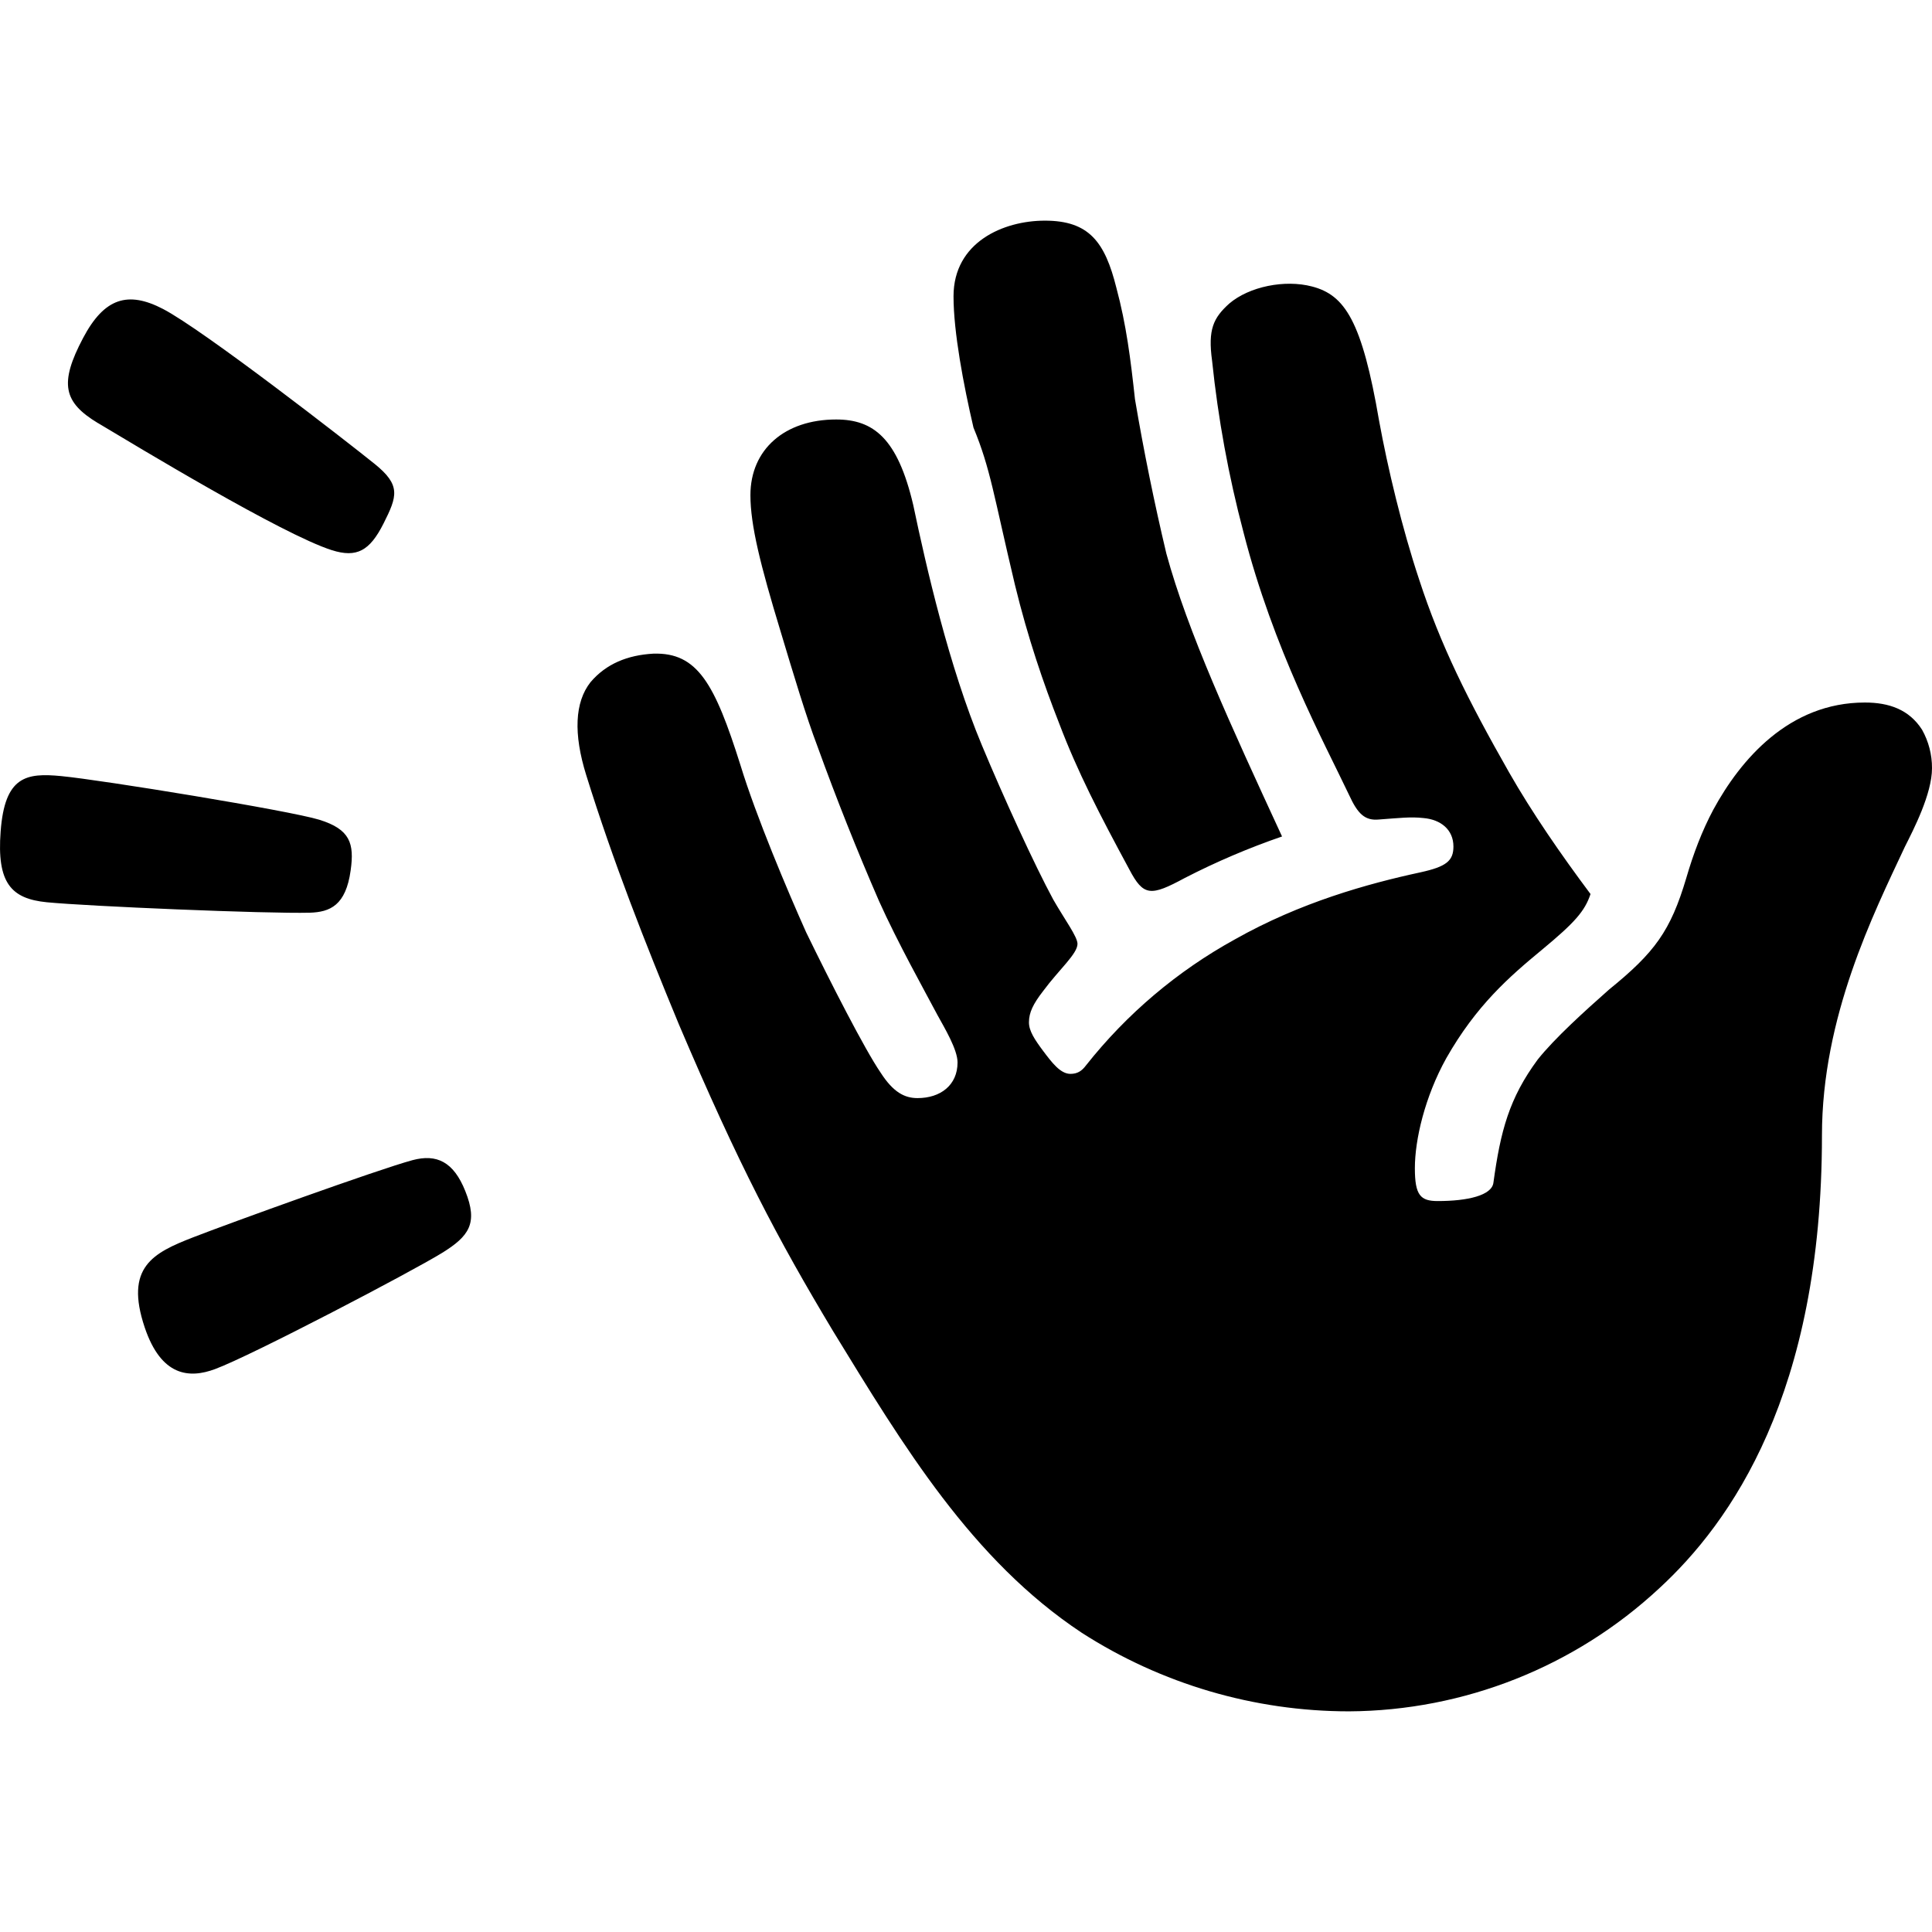
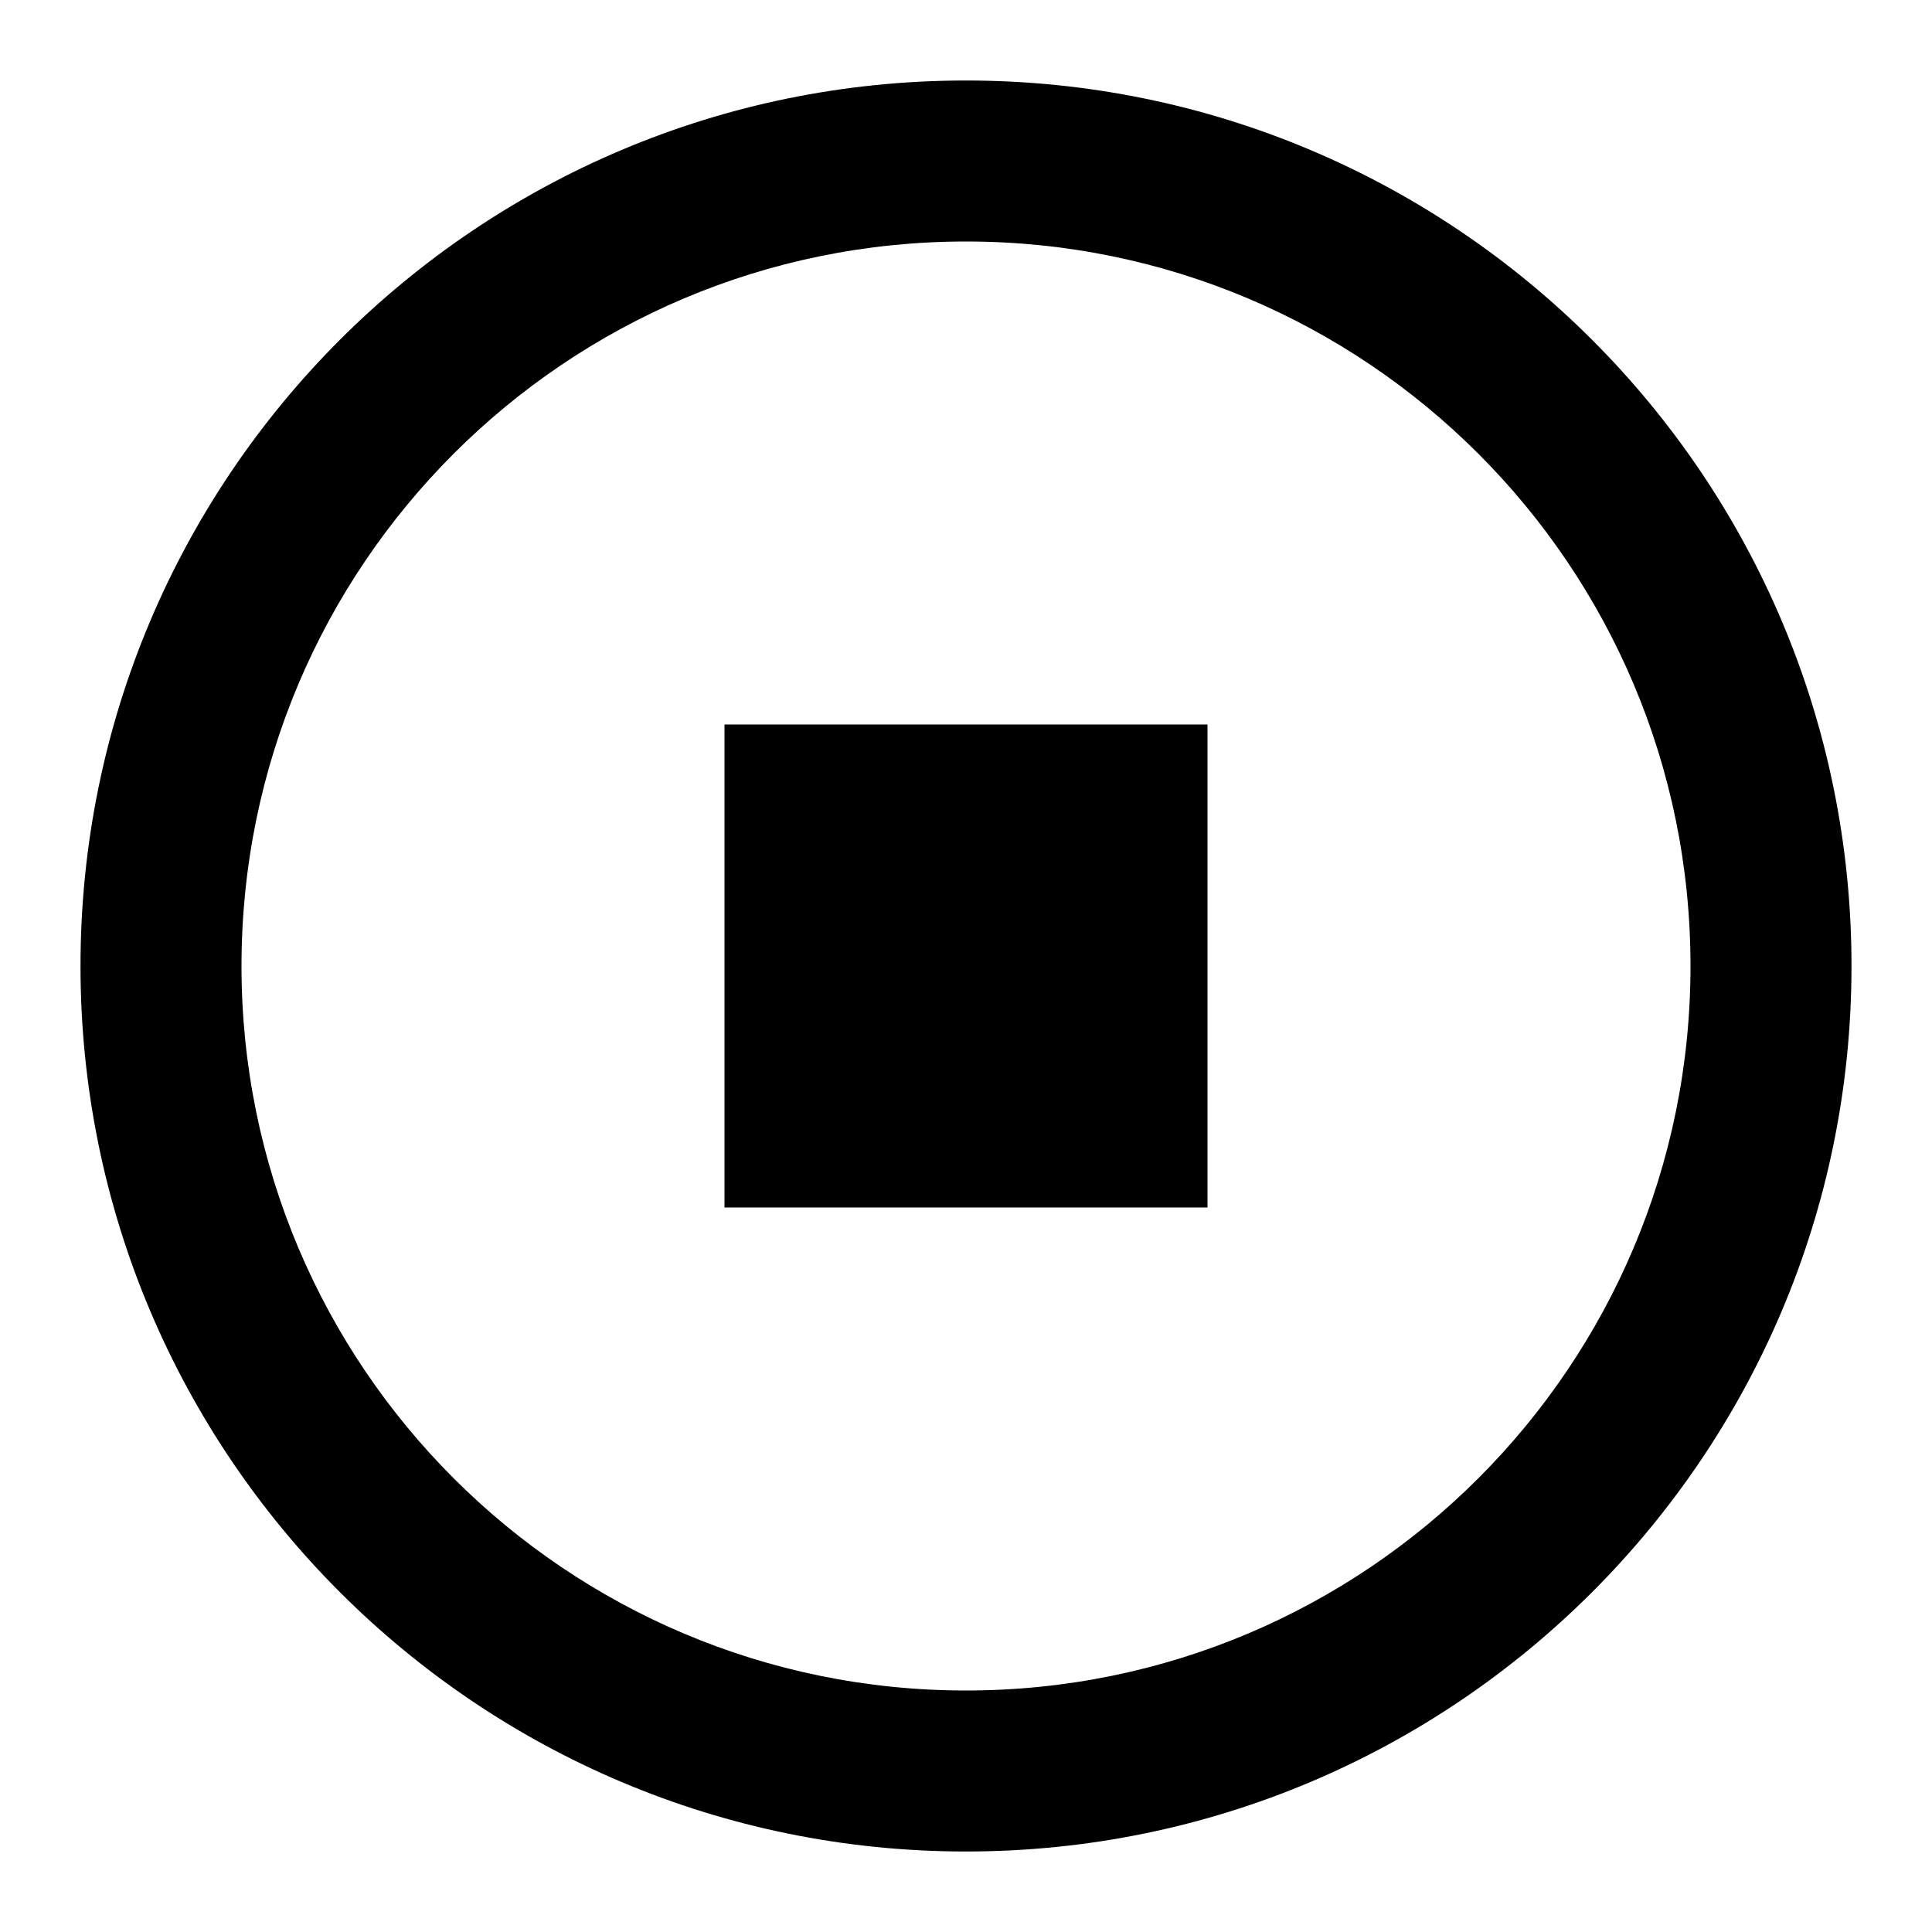
- <svg xmlns="http://www.w3.org/2000/svg" role="img" viewBox="0 0 24 24">
-   <path d="M24 9.543c0 .32-.23.763-.337.976-.39.833-1.03 2.112-1.03 3.585 0 3.213-1.135 4.811-2.023 5.628a5.706 5.706 0 0 1-3.852 1.527 6.144 6.144 0 0 1-3.32-.976c-1.366-.905-2.219-2.326-3.088-3.745-.692-1.153-1.171-2.06-1.918-3.816-.421-1.018-.813-2.012-1.15-3.094-.16-.514-.142-.905.053-1.153.195-.23.462-.337.78-.355.55-.018.764.373 1.083 1.384.195.639.586 1.563.816 2.077.302.621.728 1.455.923 1.74.16.25.302.32.461.32.284 0 .497-.16.497-.443 0-.16-.16-.426-.248-.586-.16-.302-.497-.905-.728-1.42a32.775 32.775 0 0 1-.763-1.917c-.142-.373-.301-.905-.461-1.437-.248-.816-.373-1.313-.373-1.687 0-.568.426-.94 1.065-.94.461 0 .763.23.958 1.064.16.763.444 2.006.852 2.982.266.639.656 1.492.887 1.918.142.248.301.461.301.55 0 .124-.23.32-.426.585-.124.16-.177.267-.177.39 0 .107.071.214.177.356.107.142.213.284.338.284.088 0 .142-.036.195-.107a6.12 6.12 0 0 1 1.847-1.563c.816-.461 1.651-.692 2.308-.834.319-.07.408-.142.408-.32 0-.212-.16-.336-.373-.354-.16-.018-.301 0-.55.018-.177.018-.266-.071-.372-.302-.32-.674-.94-1.811-1.313-3.266a13.95 13.95 0 0 1-.39-2.13c-.054-.391.017-.533.212-.71.249-.213.692-.302 1.03-.213.407.106.62.426.833 1.67.107.585.284 1.33.497 1.97.266.816.603 1.492 1.118 2.397.284.497.638 1.011 1.011 1.51-.071.213-.195.354-.603.692-.408.337-.816.692-1.189 1.348-.266.479-.39 1.011-.39 1.366 0 .337.07.408.284.408.372 0 .674-.07.692-.23.088-.64.195-1.047.55-1.528.212-.266.585-.603.887-.87.567-.46.763-.727.958-1.383.088-.302.195-.586.337-.852.337-.62.94-1.33 1.882-1.33.302 0 .55.088.71.337a.966.966 0 0 1 .124.479zM12.608 7.265c.16.658.355 1.226.55 1.723.23.605.497 1.12.87 1.811.177.337.265.337.691.107a9.14 9.14 0 0 1 1.207-.515c-.639-1.384-1.171-2.539-1.437-3.514a29.883 29.883 0 0 1-.39-1.918c-.054-.497-.107-.923-.231-1.384-.142-.568-.338-.834-.888-.834-.514 0-1.135.266-1.135.94 0 .444.124 1.1.248 1.631.213.516.249.835.515 1.953zm-7.484 7.147c-.43.116-2.276.784-2.721.957-.503.195-.857.372-.605 1.122.205.607.553.636.874.516.45-.166 2.442-1.21 2.818-1.442.34-.21.45-.37.29-.769-.145-.363-.354-.465-.656-.384zm-1.276-3.074c.252-.008.448-.09.508-.526.047-.335-.006-.51-.39-.629-.371-.114-2.702-.494-3.205-.542-.434-.042-.702 0-.753.687-.049.64.13.836.572.88.508.05 2.733.144 3.268.13zm-2.63-6.082c.474.283 2.293 1.385 2.906 1.579.306.096.468.01.64-.331s.218-.477-.111-.742c-.34-.274-2.123-1.661-2.628-1.924-.435-.226-.729-.139-.993.361-.299.566-.244.798.185 1.057z" />
+ <svg xmlns="http://www.w3.org/2000/svg" fill="none" height="24" viewBox="0 0 24 24" width="24">
+   <path d="M15 9H9V15H15V9Z" fill="currentColor" />
+   <path clip-rule="evenodd" d="M23 12C23 18.075 18.075 23 12 23C5.925 23 1 18.075 1 12C1 5.925 5.925 1 12 1C18.075 1 23 5.925 23 12ZM21 12C21 16.971 16.971 21 12 21C7.029 21 3 16.971 3 12C3 7.029 7.029 3 12 3C16.971 3 21 7.029 21 12Z" fill="currentColor" fill-rule="evenodd" />
</svg>
